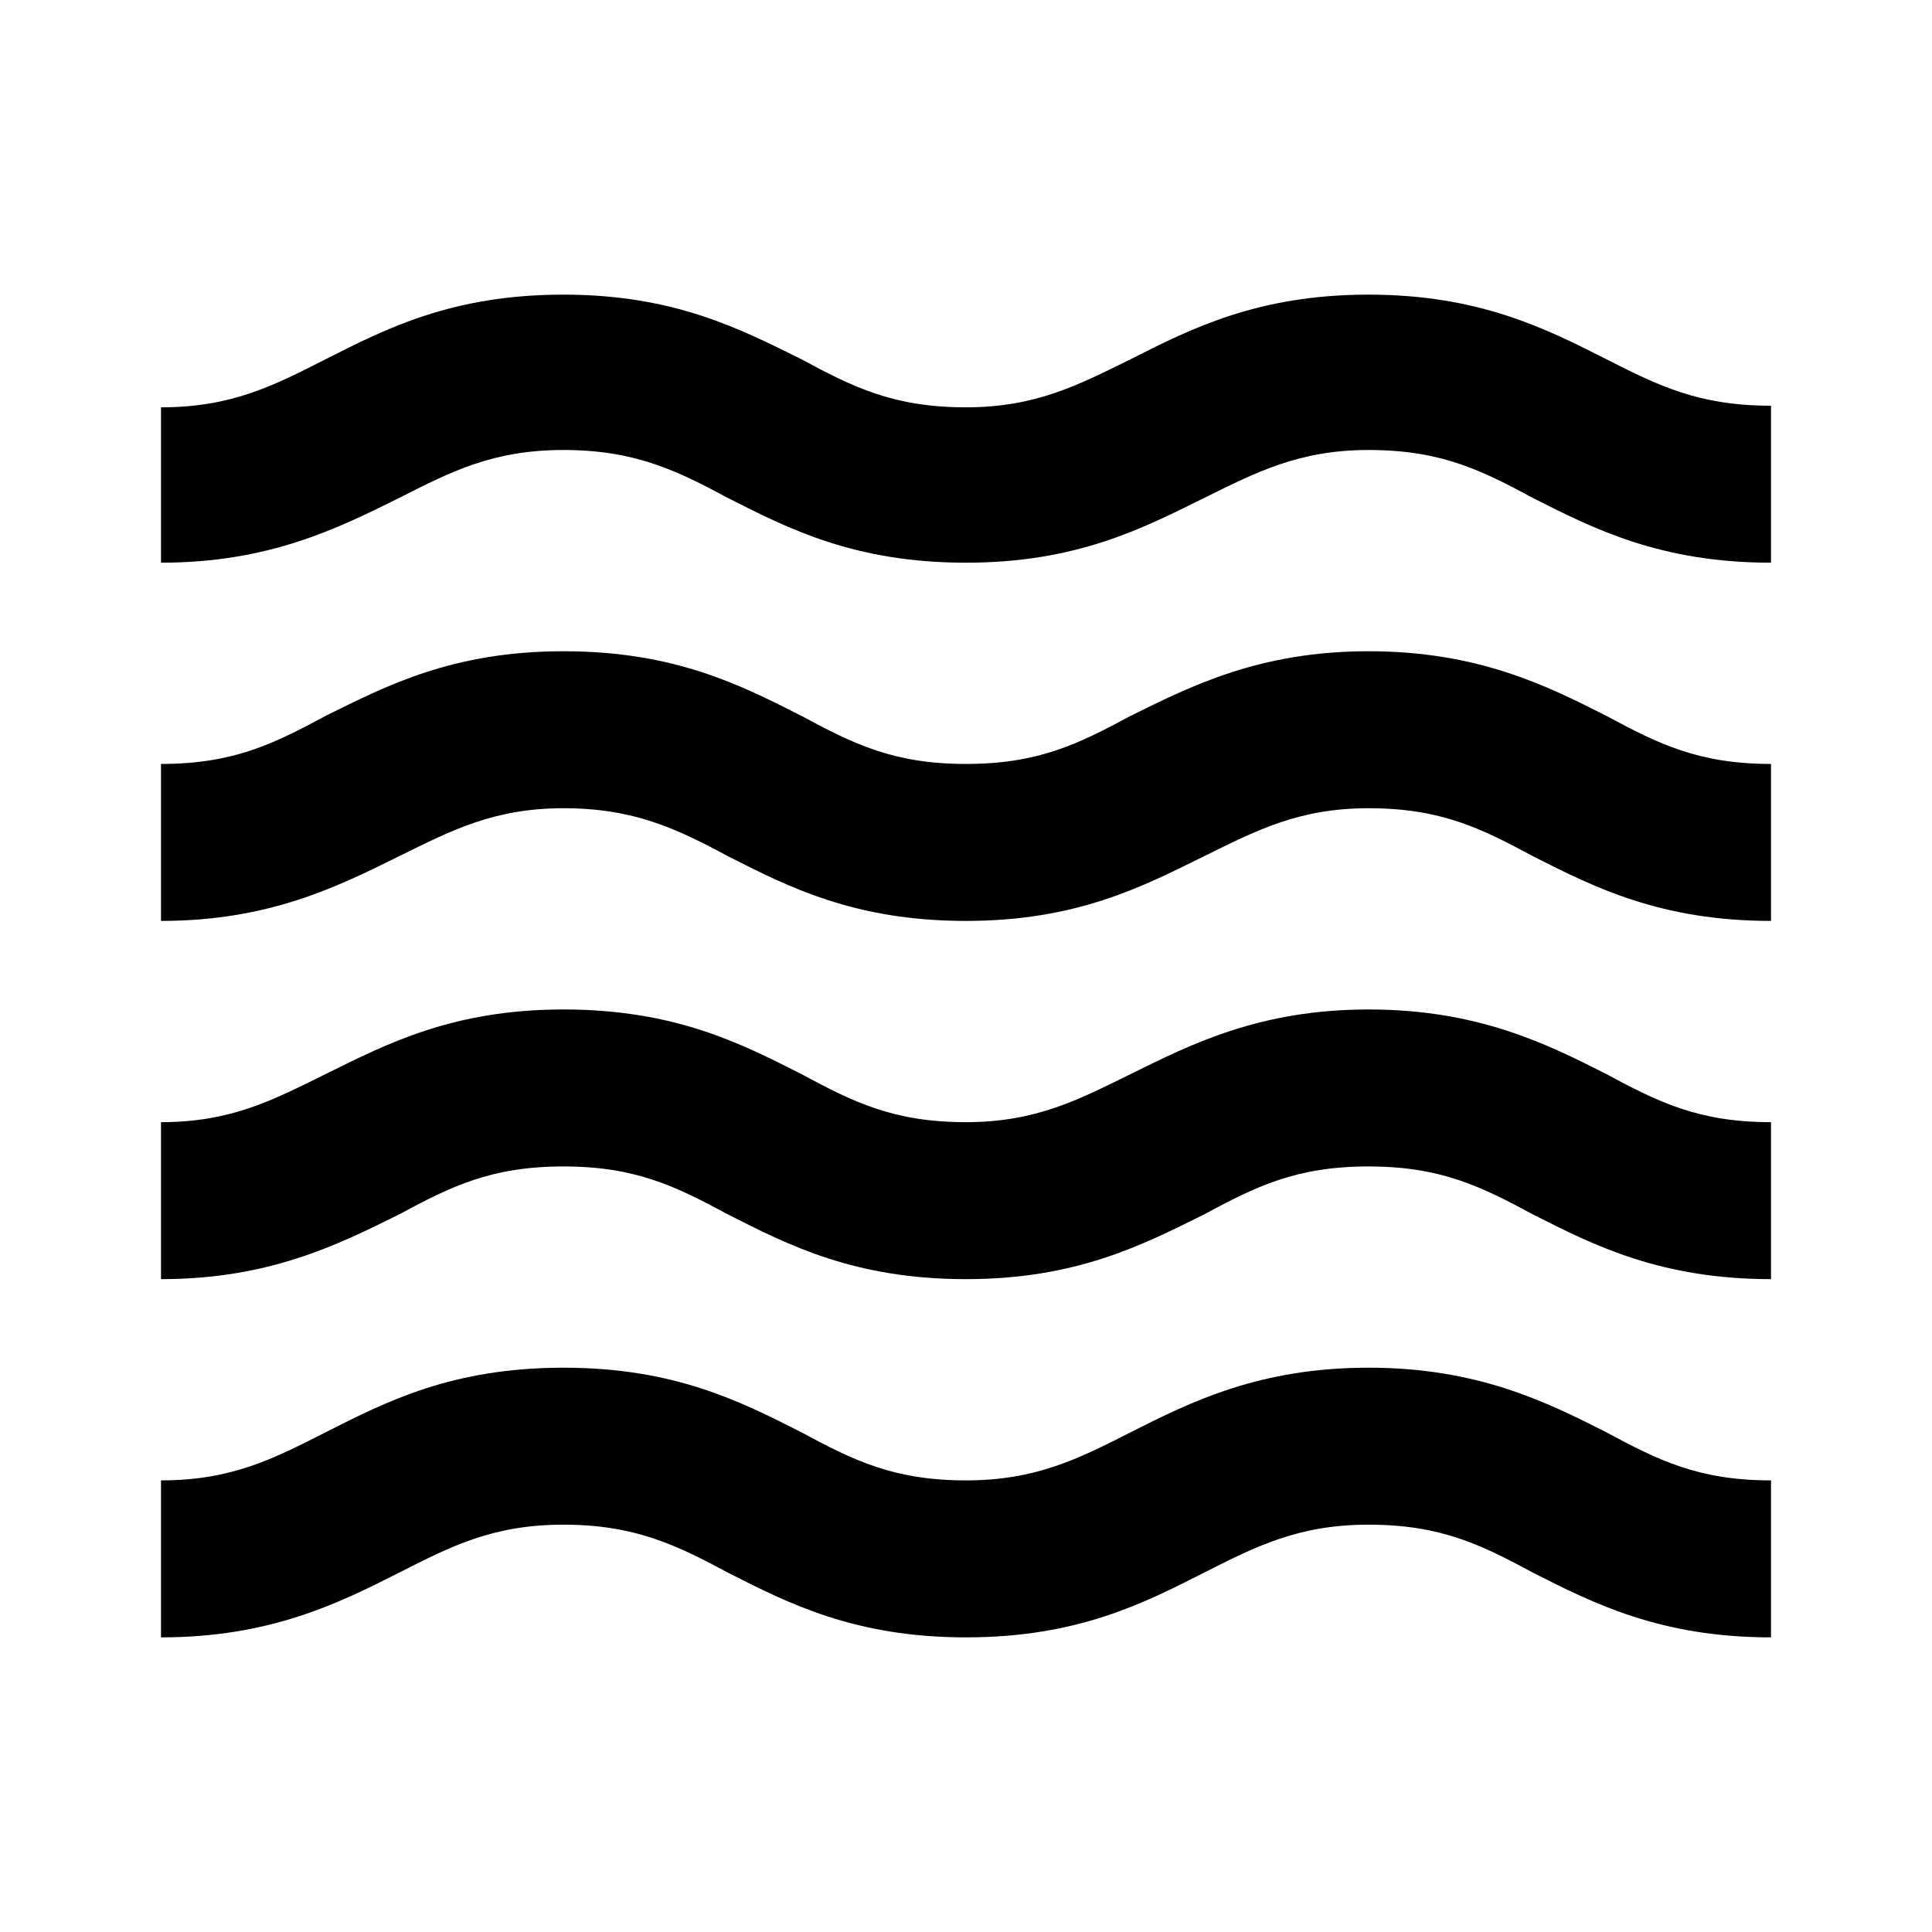
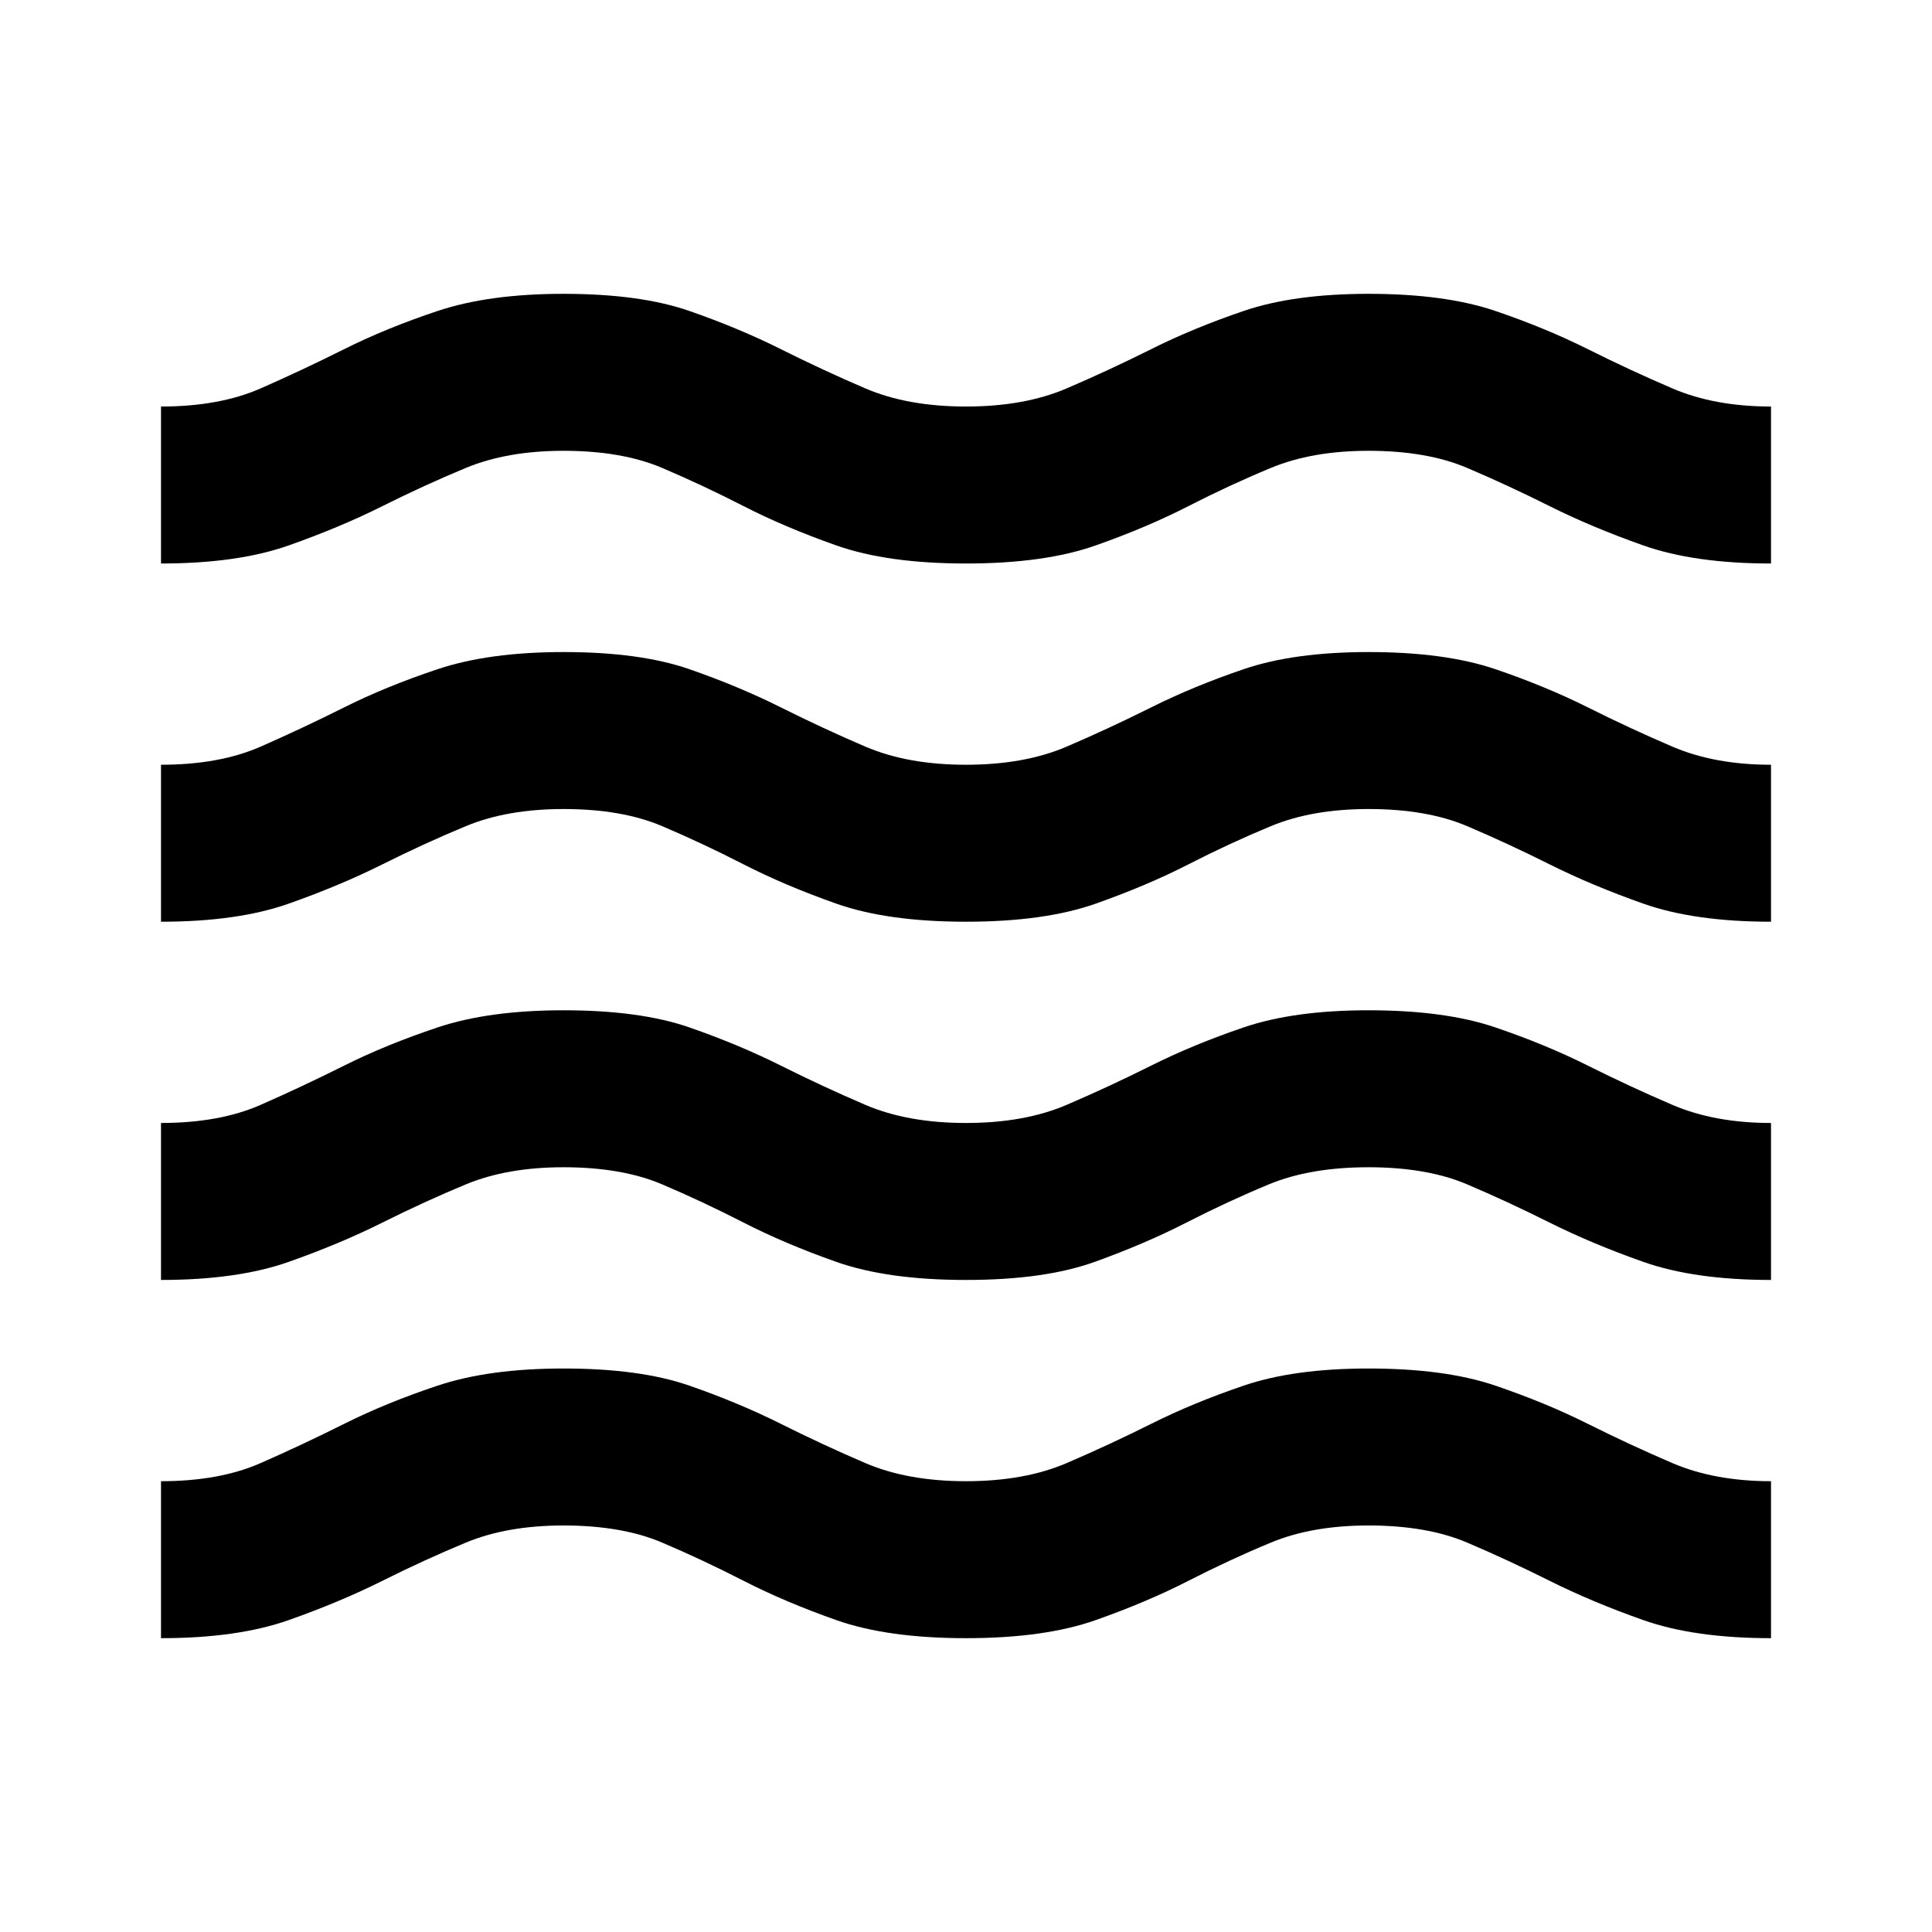
- <svg xmlns="http://www.w3.org/2000/svg" viewBox="0 0 24 24" fill="black" width="18px" height="18px">
-   <path d="M17 16.99c-1.35 0-2.2.42-2.95.8-.65.33-1.18.6-2.05.6-.9 0-1.4-.25-2.05-.6-.75-.38-1.57-.8-2.95-.8s-2.2.42-2.95.8c-.65.33-1.17.6-2.05.6v1.95c1.35 0 2.2-.42 2.95-.8.65-.33 1.17-.6 2.05-.6s1.4.25 2.05.6c.75.38 1.57.8 2.95.8s2.2-.42 2.95-.8c.65-.33 1.18-.6 2.05-.6.9 0 1.4.25 2.05.6.75.38 1.58.8 2.95.8v-1.95c-.9 0-1.4-.25-2.05-.6-.75-.38-1.6-.8-2.95-.8zm0-4.45c-1.35 0-2.2.43-2.95.8-.65.32-1.18.6-2.05.6-.9 0-1.4-.25-2.05-.6-.75-.38-1.57-.8-2.95-.8s-2.2.43-2.95.8c-.65.32-1.17.6-2.05.6v1.95c1.35 0 2.2-.43 2.95-.8.65-.35 1.15-.6 2.05-.6s1.4.25 2.05.6c.75.38 1.57.8 2.95.8s2.2-.43 2.95-.8c.65-.35 1.15-.6 2.05-.6s1.4.25 2.05.6c.75.38 1.58.8 2.95.8v-1.95c-.9 0-1.4-.25-2.05-.6-.75-.38-1.6-.8-2.95-.8zm2.95-8.08c-.75-.38-1.58-.8-2.95-.8s-2.2.42-2.95.8c-.65.32-1.18.6-2.05.6-.9 0-1.4-.25-2.05-.6-.75-.37-1.57-.8-2.95-.8s-2.2.42-2.95.8c-.65.33-1.17.6-2.05.6v1.93c1.35 0 2.2-.43 2.95-.8.65-.33 1.17-.6 2.05-.6s1.4.25 2.05.6c.75.38 1.57.8 2.95.8s2.2-.43 2.95-.8c.65-.32 1.18-.6 2.05-.6.9 0 1.4.25 2.05.6.75.38 1.58.8 2.95.8V5.04c-.9 0-1.4-.25-2.05-.58zM17 8.09c-1.35 0-2.2.43-2.95.8-.65.35-1.15.6-2.05.6s-1.4-.25-2.05-.6c-.75-.38-1.57-.8-2.95-.8s-2.2.43-2.95.8c-.65.35-1.15.6-2.05.6v1.95c1.35 0 2.2-.43 2.95-.8.65-.32 1.18-.6 2.05-.6s1.4.25 2.05.6c.75.38 1.57.8 2.95.8s2.2-.43 2.95-.8c.65-.32 1.18-.6 2.05-.6.9 0 1.4.25 2.05.6.75.38 1.58.8 2.95.8V9.49c-.9 0-1.4-.25-2.05-.6-.75-.38-1.6-.8-2.95-.8z" />
+ <svg xmlns="http://www.w3.org/2000/svg" fill="black" height="24" viewBox="0 -960 960 960" width="24">
+   <path d="M80-146v-78q29 0 49.5-9t41.5-19.5q21-10.5 46.5-19T280-280q38 0 62.5 8.5t45.5 19q21 10.5 42 19.5t50 9q29 0 50-9t42-19.5q21-10.5 46-19t62-8.5q38 0 63 8.5t46 19q21 10.5 42 19.5t49 9v78q-38 0-63.5-9T770-174.5q-21-10.5-41-19t-49-8.5q-28 0-48.5 8.5t-41 19Q570-164 544.5-155t-64.5 9q-39 0-64.5-9t-46-19.5Q349-185 329-193.5t-49-8.5q-28 0-48.5 8.5t-41.5 19Q169-164 143.5-155T80-146Zm0-178v-78q29 0 49.5-9t41.5-19.5q21-10.5 46.5-19T280-458q38 0 62.5 8.5t45.5 19q21 10.5 42 19.5t50 9q29 0 50-9t42-19.5q21-10.5 46-19t62-8.5q38 0 63 8.5t46 19q21 10.5 42 19.5t49 9v78q-38 0-63.5-9T770-352.5q-21-10.5-41-19t-49-8.5q-29 0-49.5 8.5t-41 19Q569-342 544-333t-64 9q-39 0-64.5-9t-46-19.5Q349-363 329-371.5t-49-8.5q-28 0-48.5 8.5t-41.5 19Q169-342 143.5-333T80-324Zm0-178v-78q29 0 49.5-9t41.5-19.5q21-10.5 46.5-19T280-636q38 0 62.5 8.5t45.5 19q21 10.5 42 19.5t50 9q29 0 50-9t42-19.5q21-10.5 46-19t62-8.5q38 0 63 8.5t46 19q21 10.5 42 19.5t49 9v78q-38 0-63.5-9T770-530.5q-21-10.5-41-19t-49-8.5q-28 0-48.5 8.5t-41 19Q570-520 544.5-511t-64.5 9q-39 0-64.5-9t-46-19.5Q349-541 329-549.5t-49-8.5q-28 0-48.5 8.5t-41.5 19Q169-520 143.5-511T80-502Zm0-178v-78q29 0 49.5-9t41.5-19.5q21-10.5 46.5-19T280-814q38 0 62.5 8.5t45.5 19q21 10.5 42 19.5t50 9q29 0 50-9t42-19.5q21-10.5 46-19t62-8.5q38 0 63 8.5t46 19q21 10.5 42 19.5t49 9v78q-38 0-63.5-9T770-708.5q-21-10.5-41-19t-49-8.5q-28 0-48.5 8.5t-41 19Q570-698 544.5-689t-64.5 9q-39 0-64.5-9t-46-19.5Q349-719 329-727.5t-49-8.5q-28 0-48.5 8.5t-41.5 19Q169-698 143.5-689T80-680Z" />
</svg>
